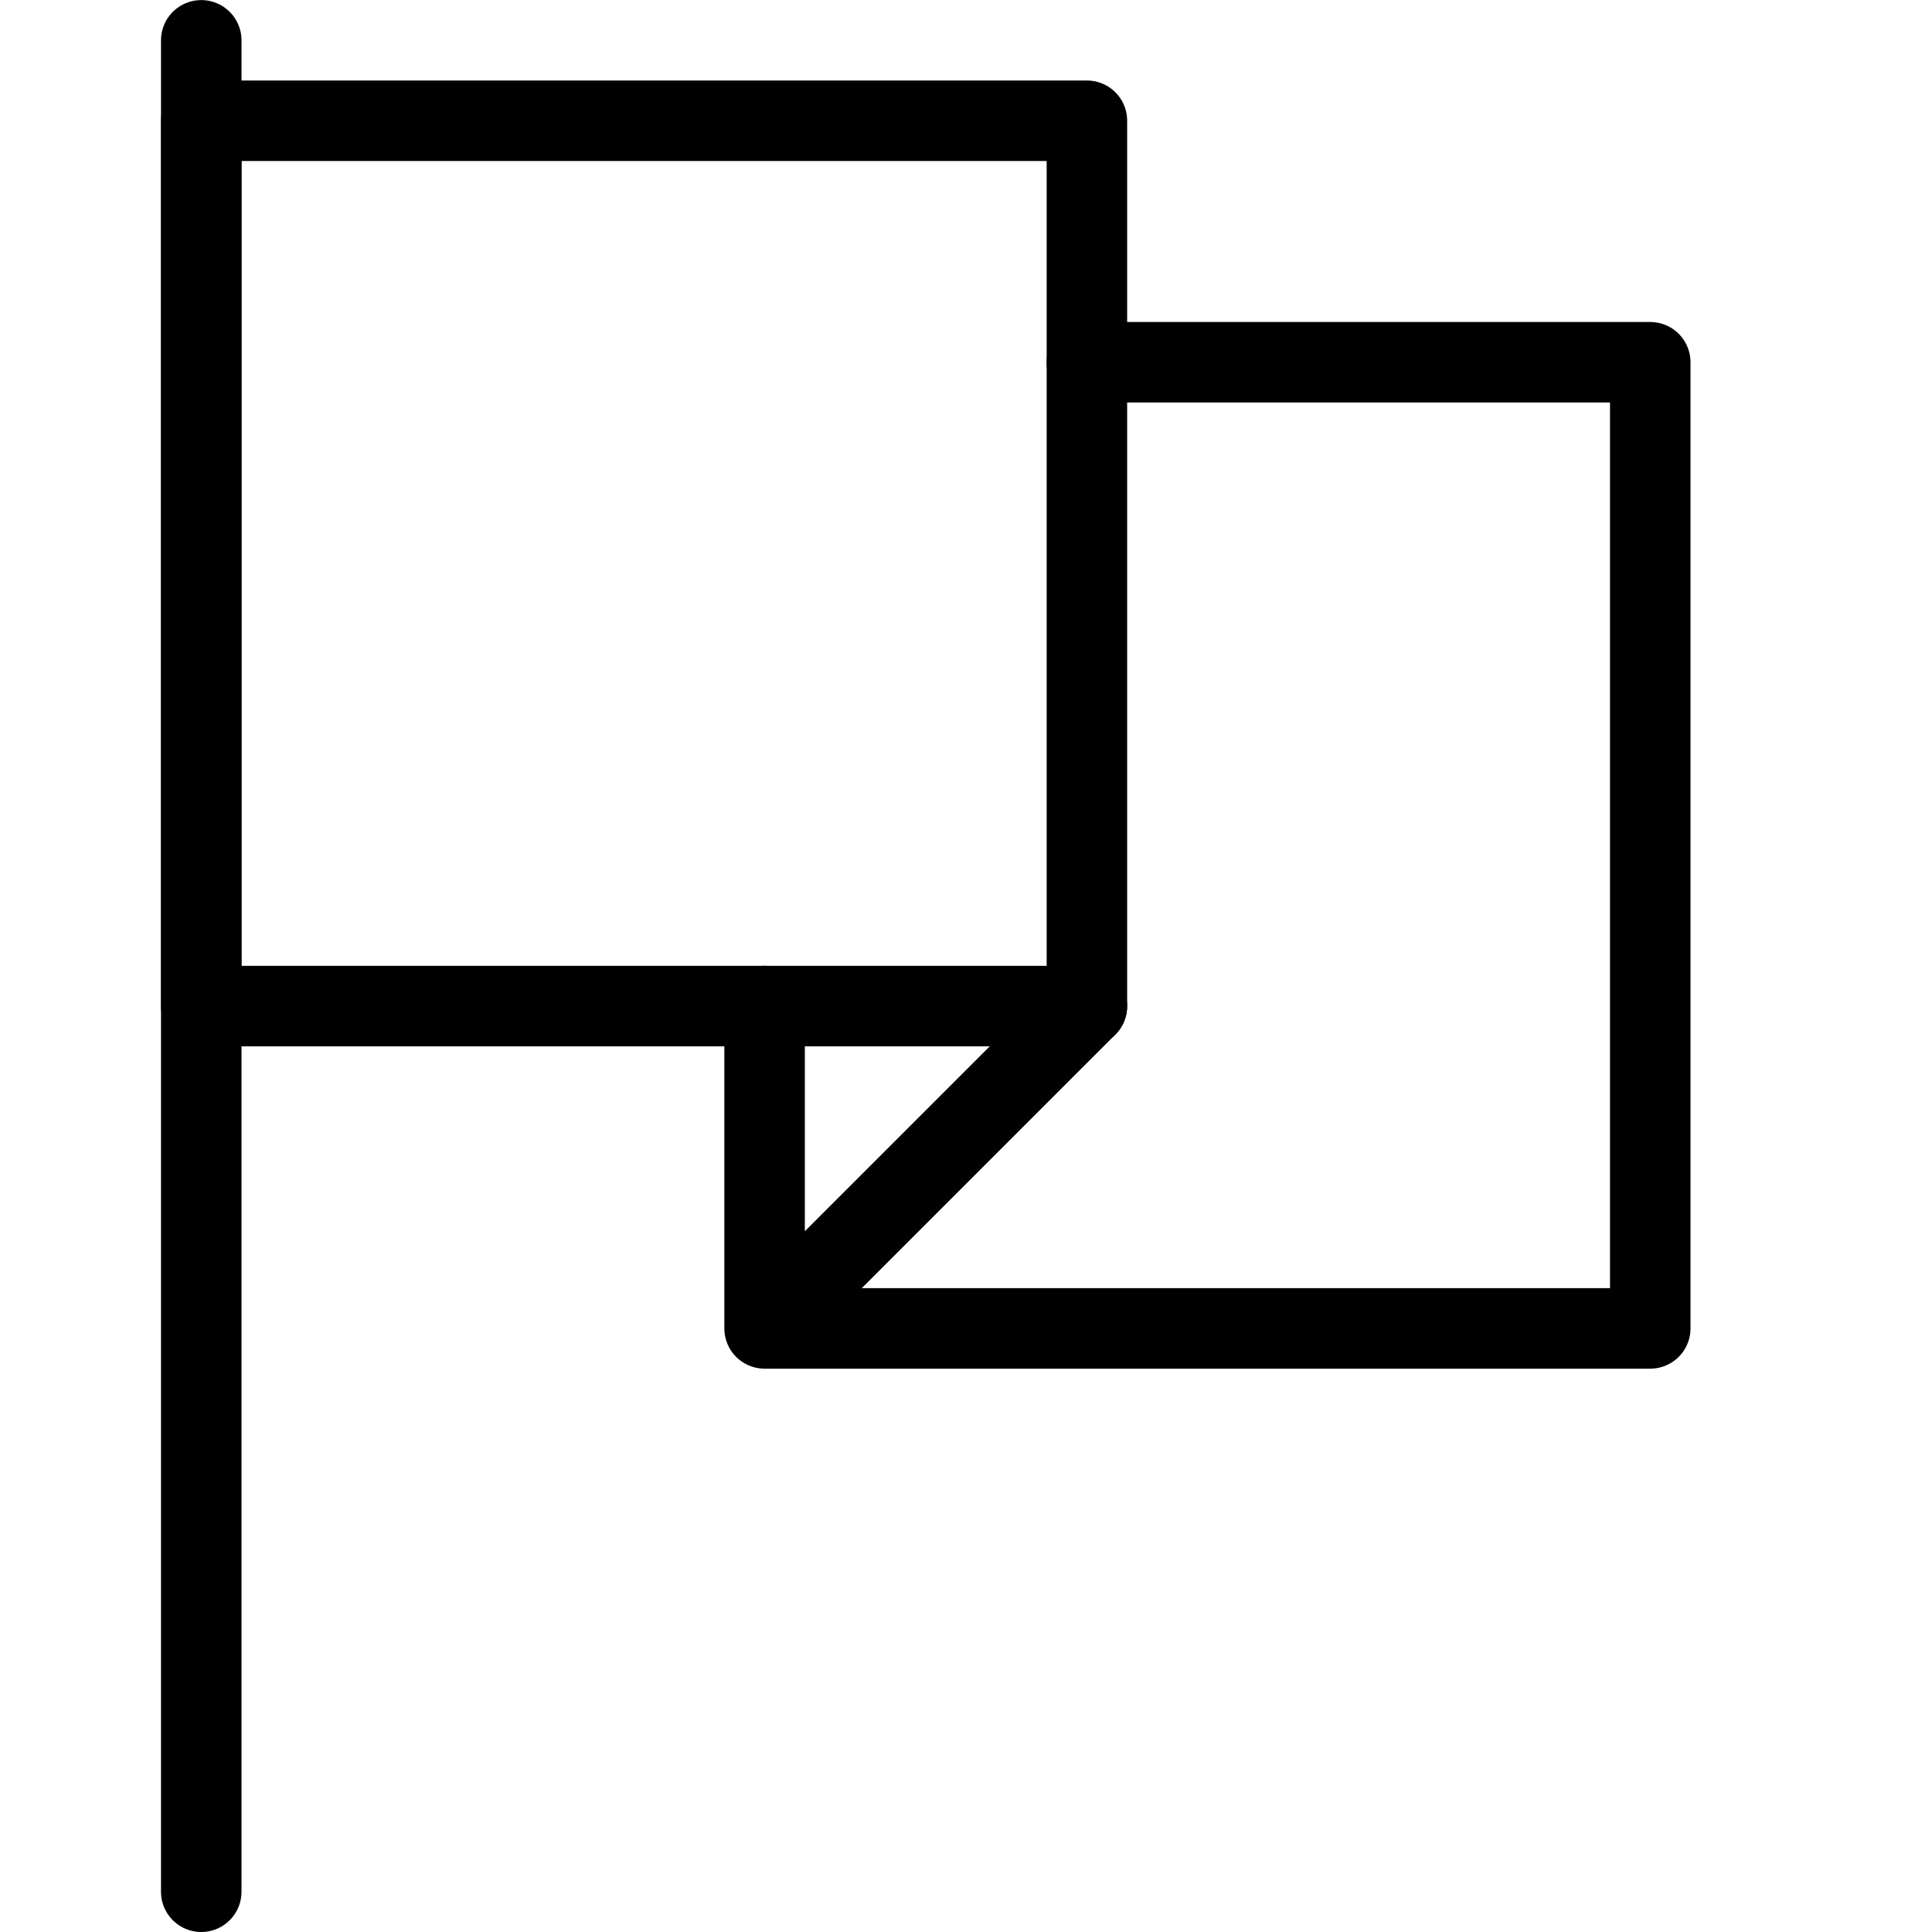
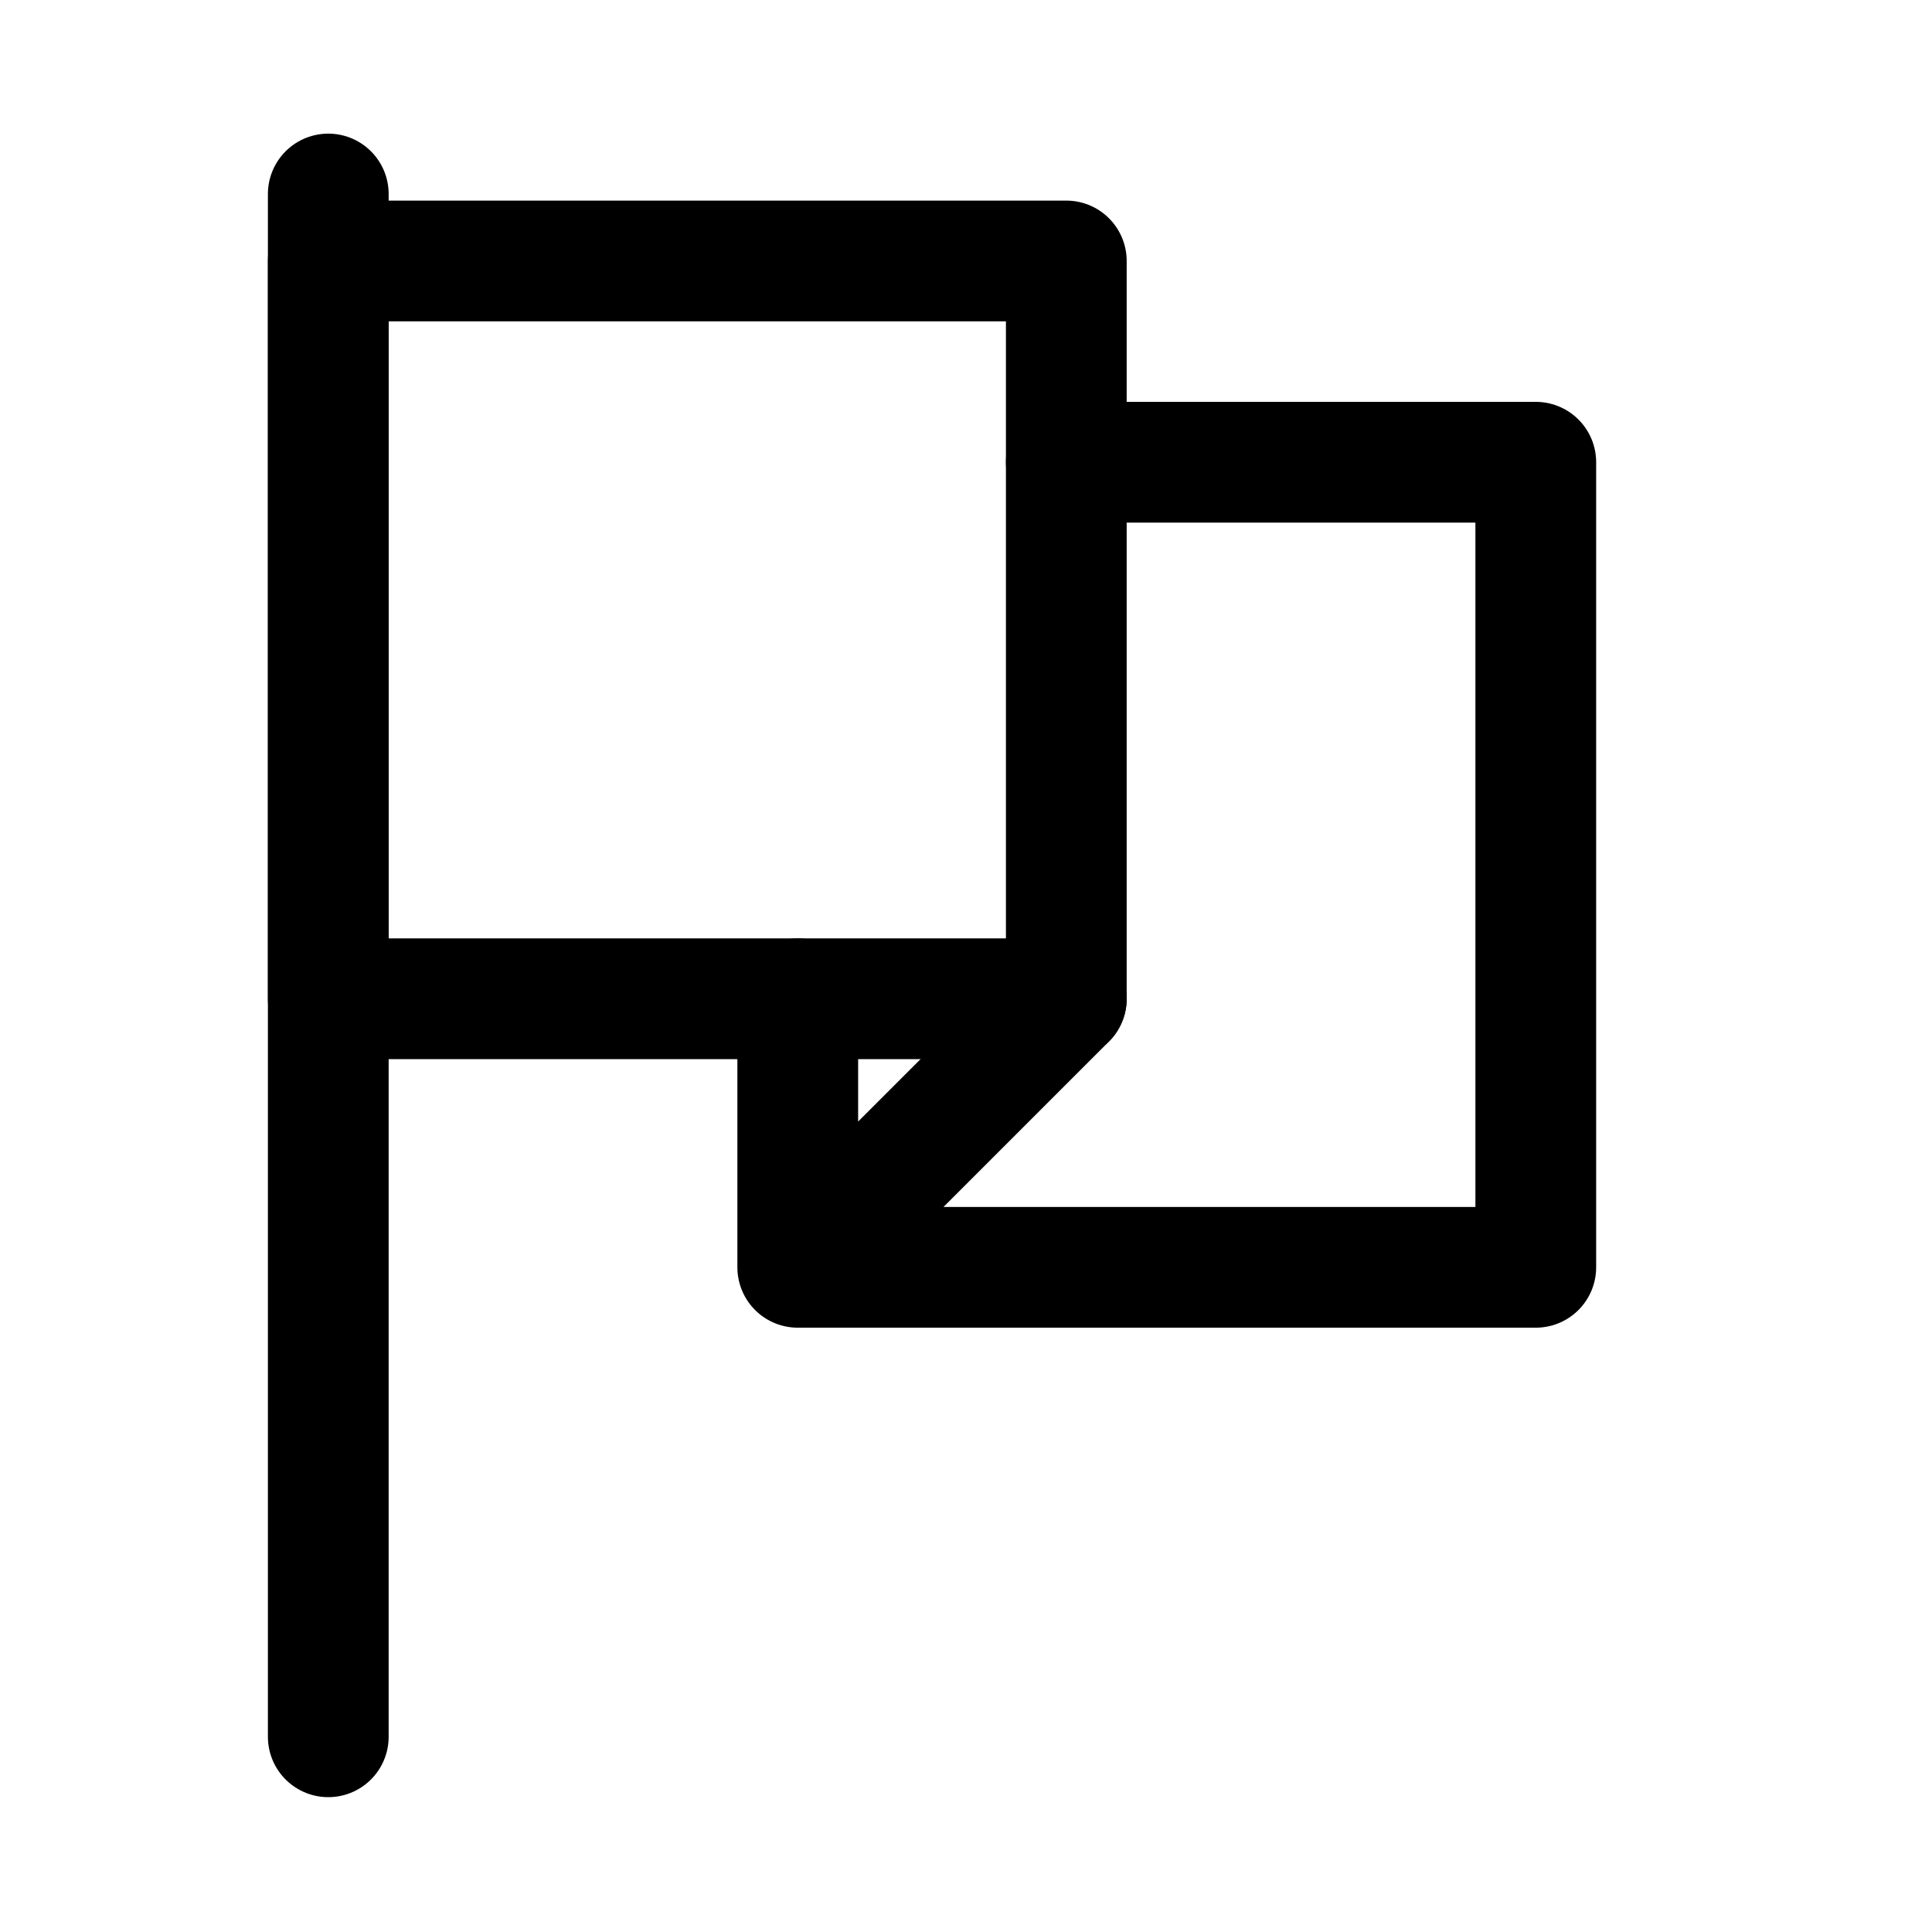
<svg xmlns="http://www.w3.org/2000/svg" fill="none" viewBox="0 0 24 24">
-   <g stroke="currentColor" stroke-linecap="round" stroke-linejoin="round" stroke-miterlimit="10" stroke-width="2.121">
-     <path stroke-width="1" d="M13.502 1.5H2.5v10.998h11.002z" />
-     <path stroke-width="1" d="M13.502 4.5H20.5v12.002H9.498l4.004-4.004M2.5.501V23.5M9.498 16.502v-4.004" />
+   <g stroke="currentColor" stroke-linecap="round" stroke-linejoin="round" stroke-miterlimit="10" stroke-width="1.5">
+     <path stroke-width="1.5" d="M13.246 3.242H4.078v9.165h9.168z" />
+     <path stroke-width="1.5" d="M13.246 5.742h5.832v10.001H9.91l3.336-3.336M4.078 2.41v19.165M9.91 15.743v-3.336" />
  </g>
</svg>
